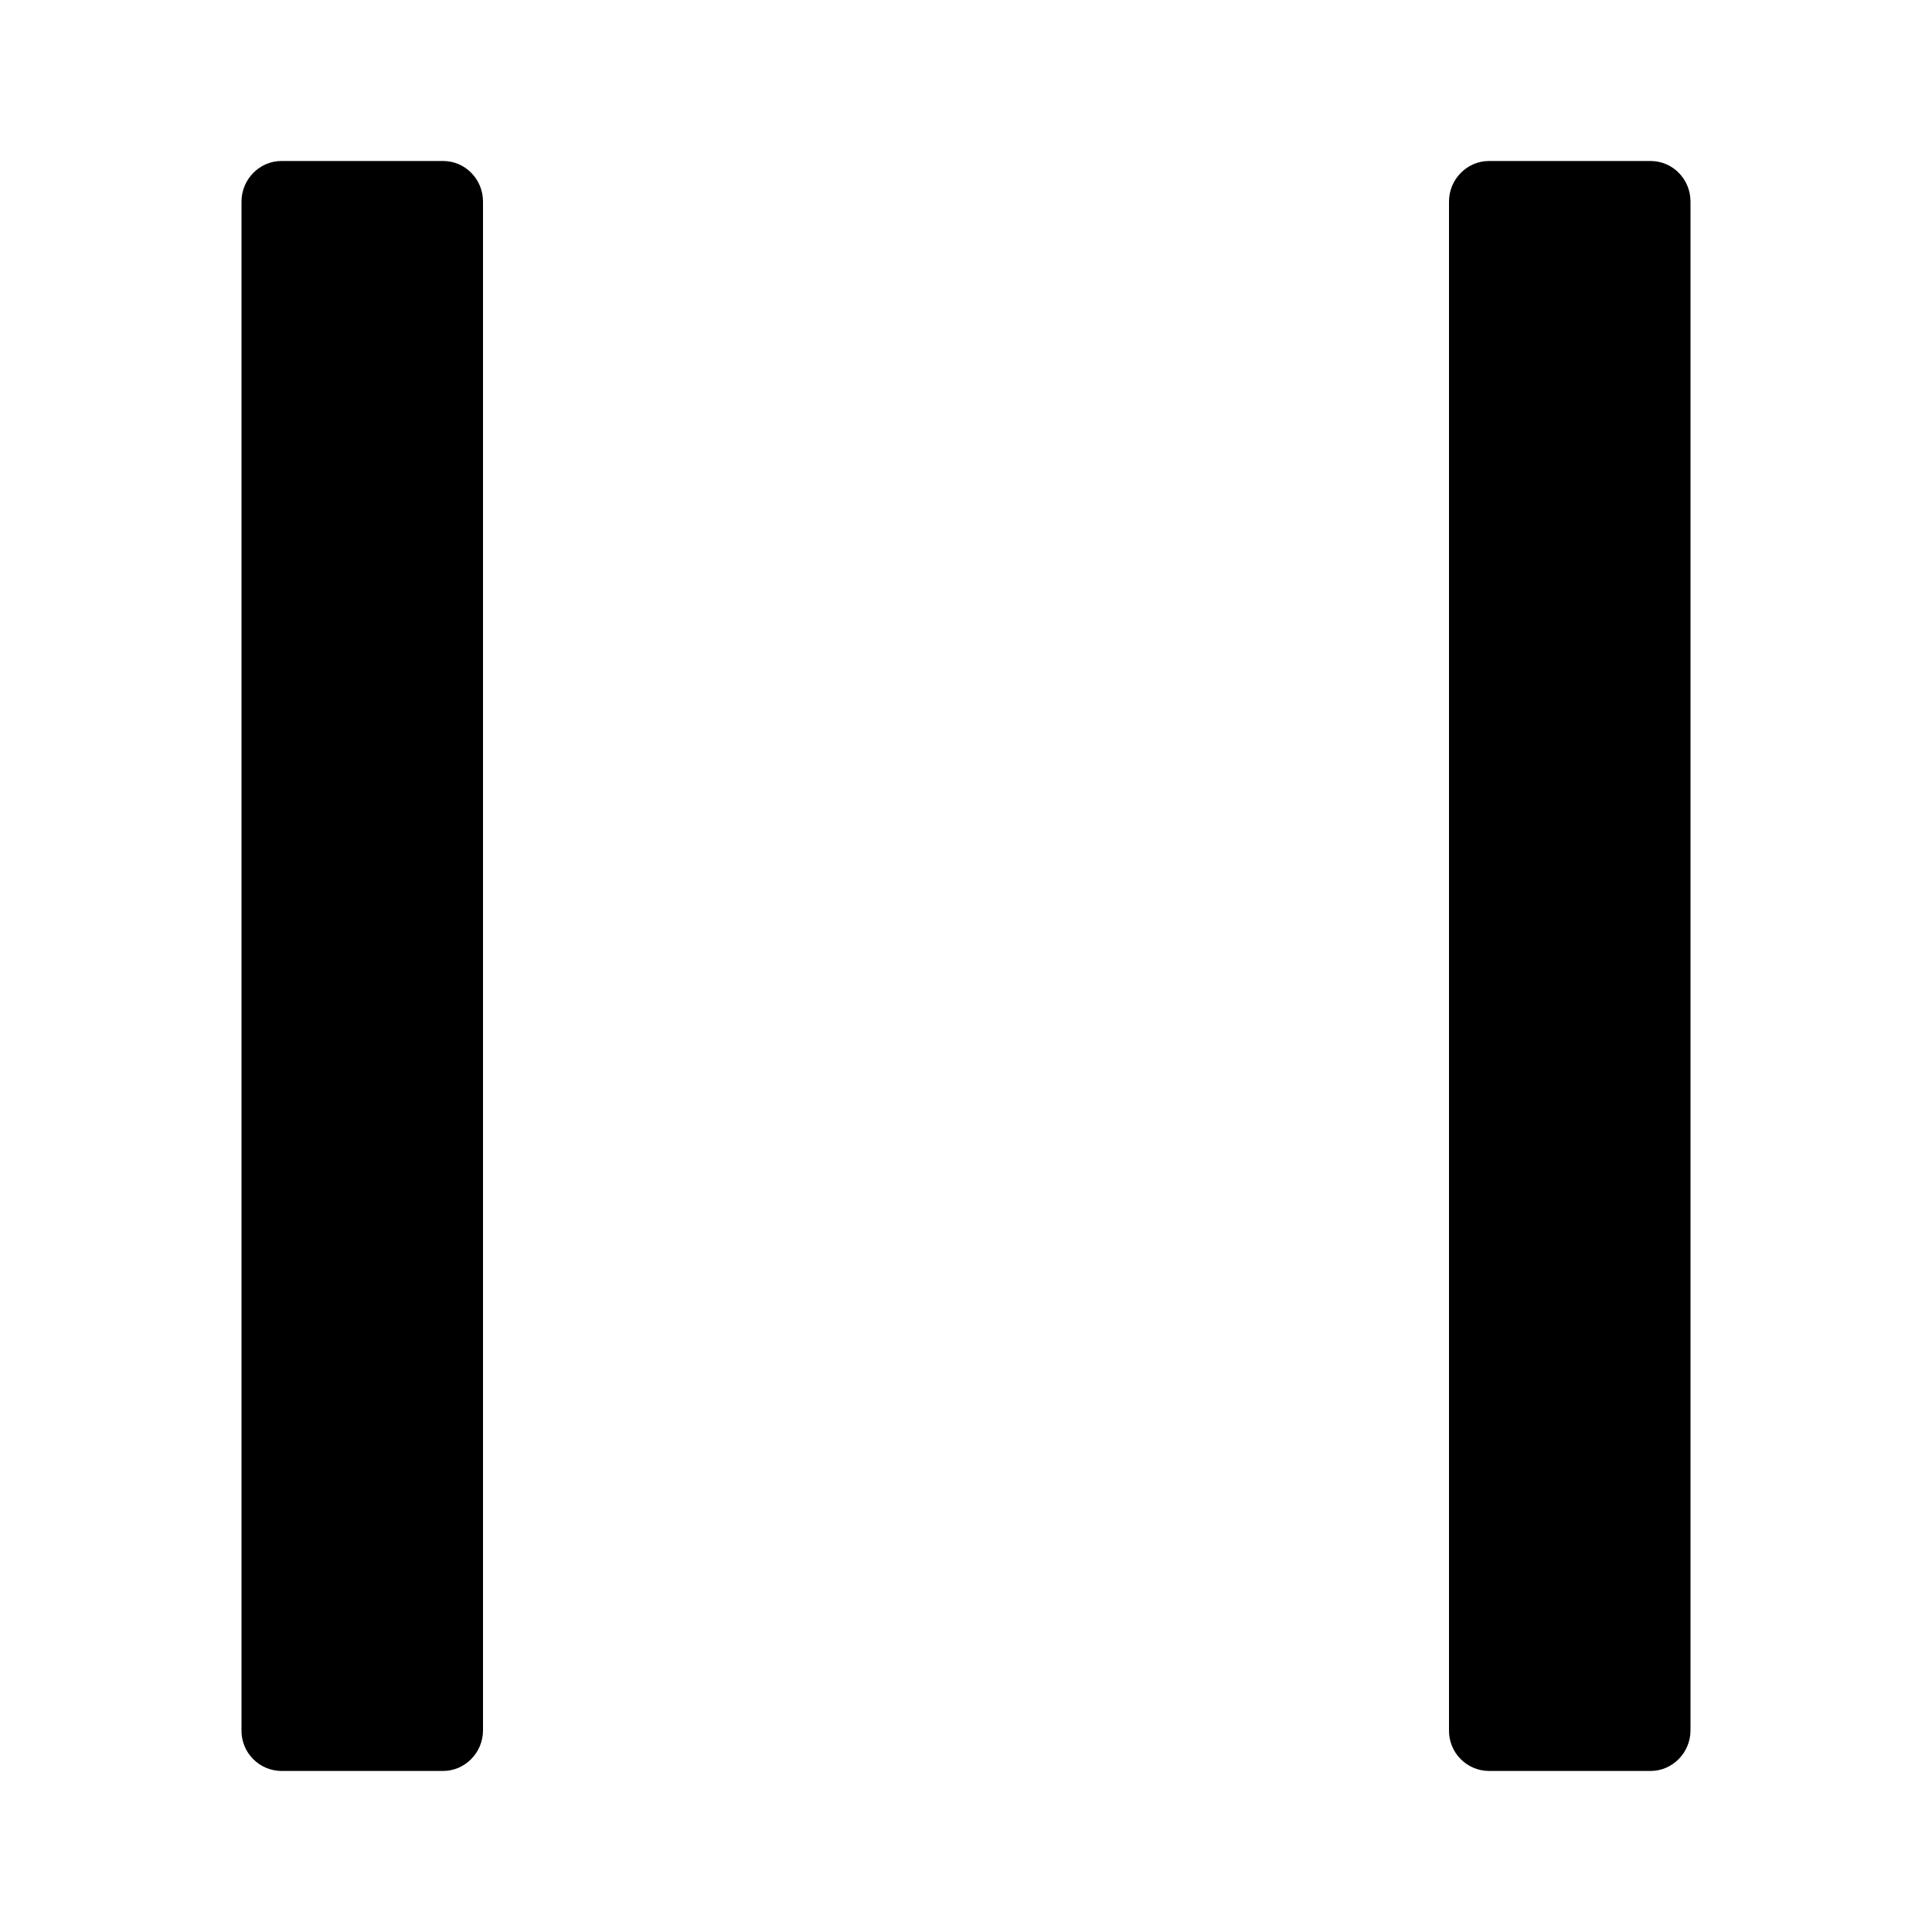
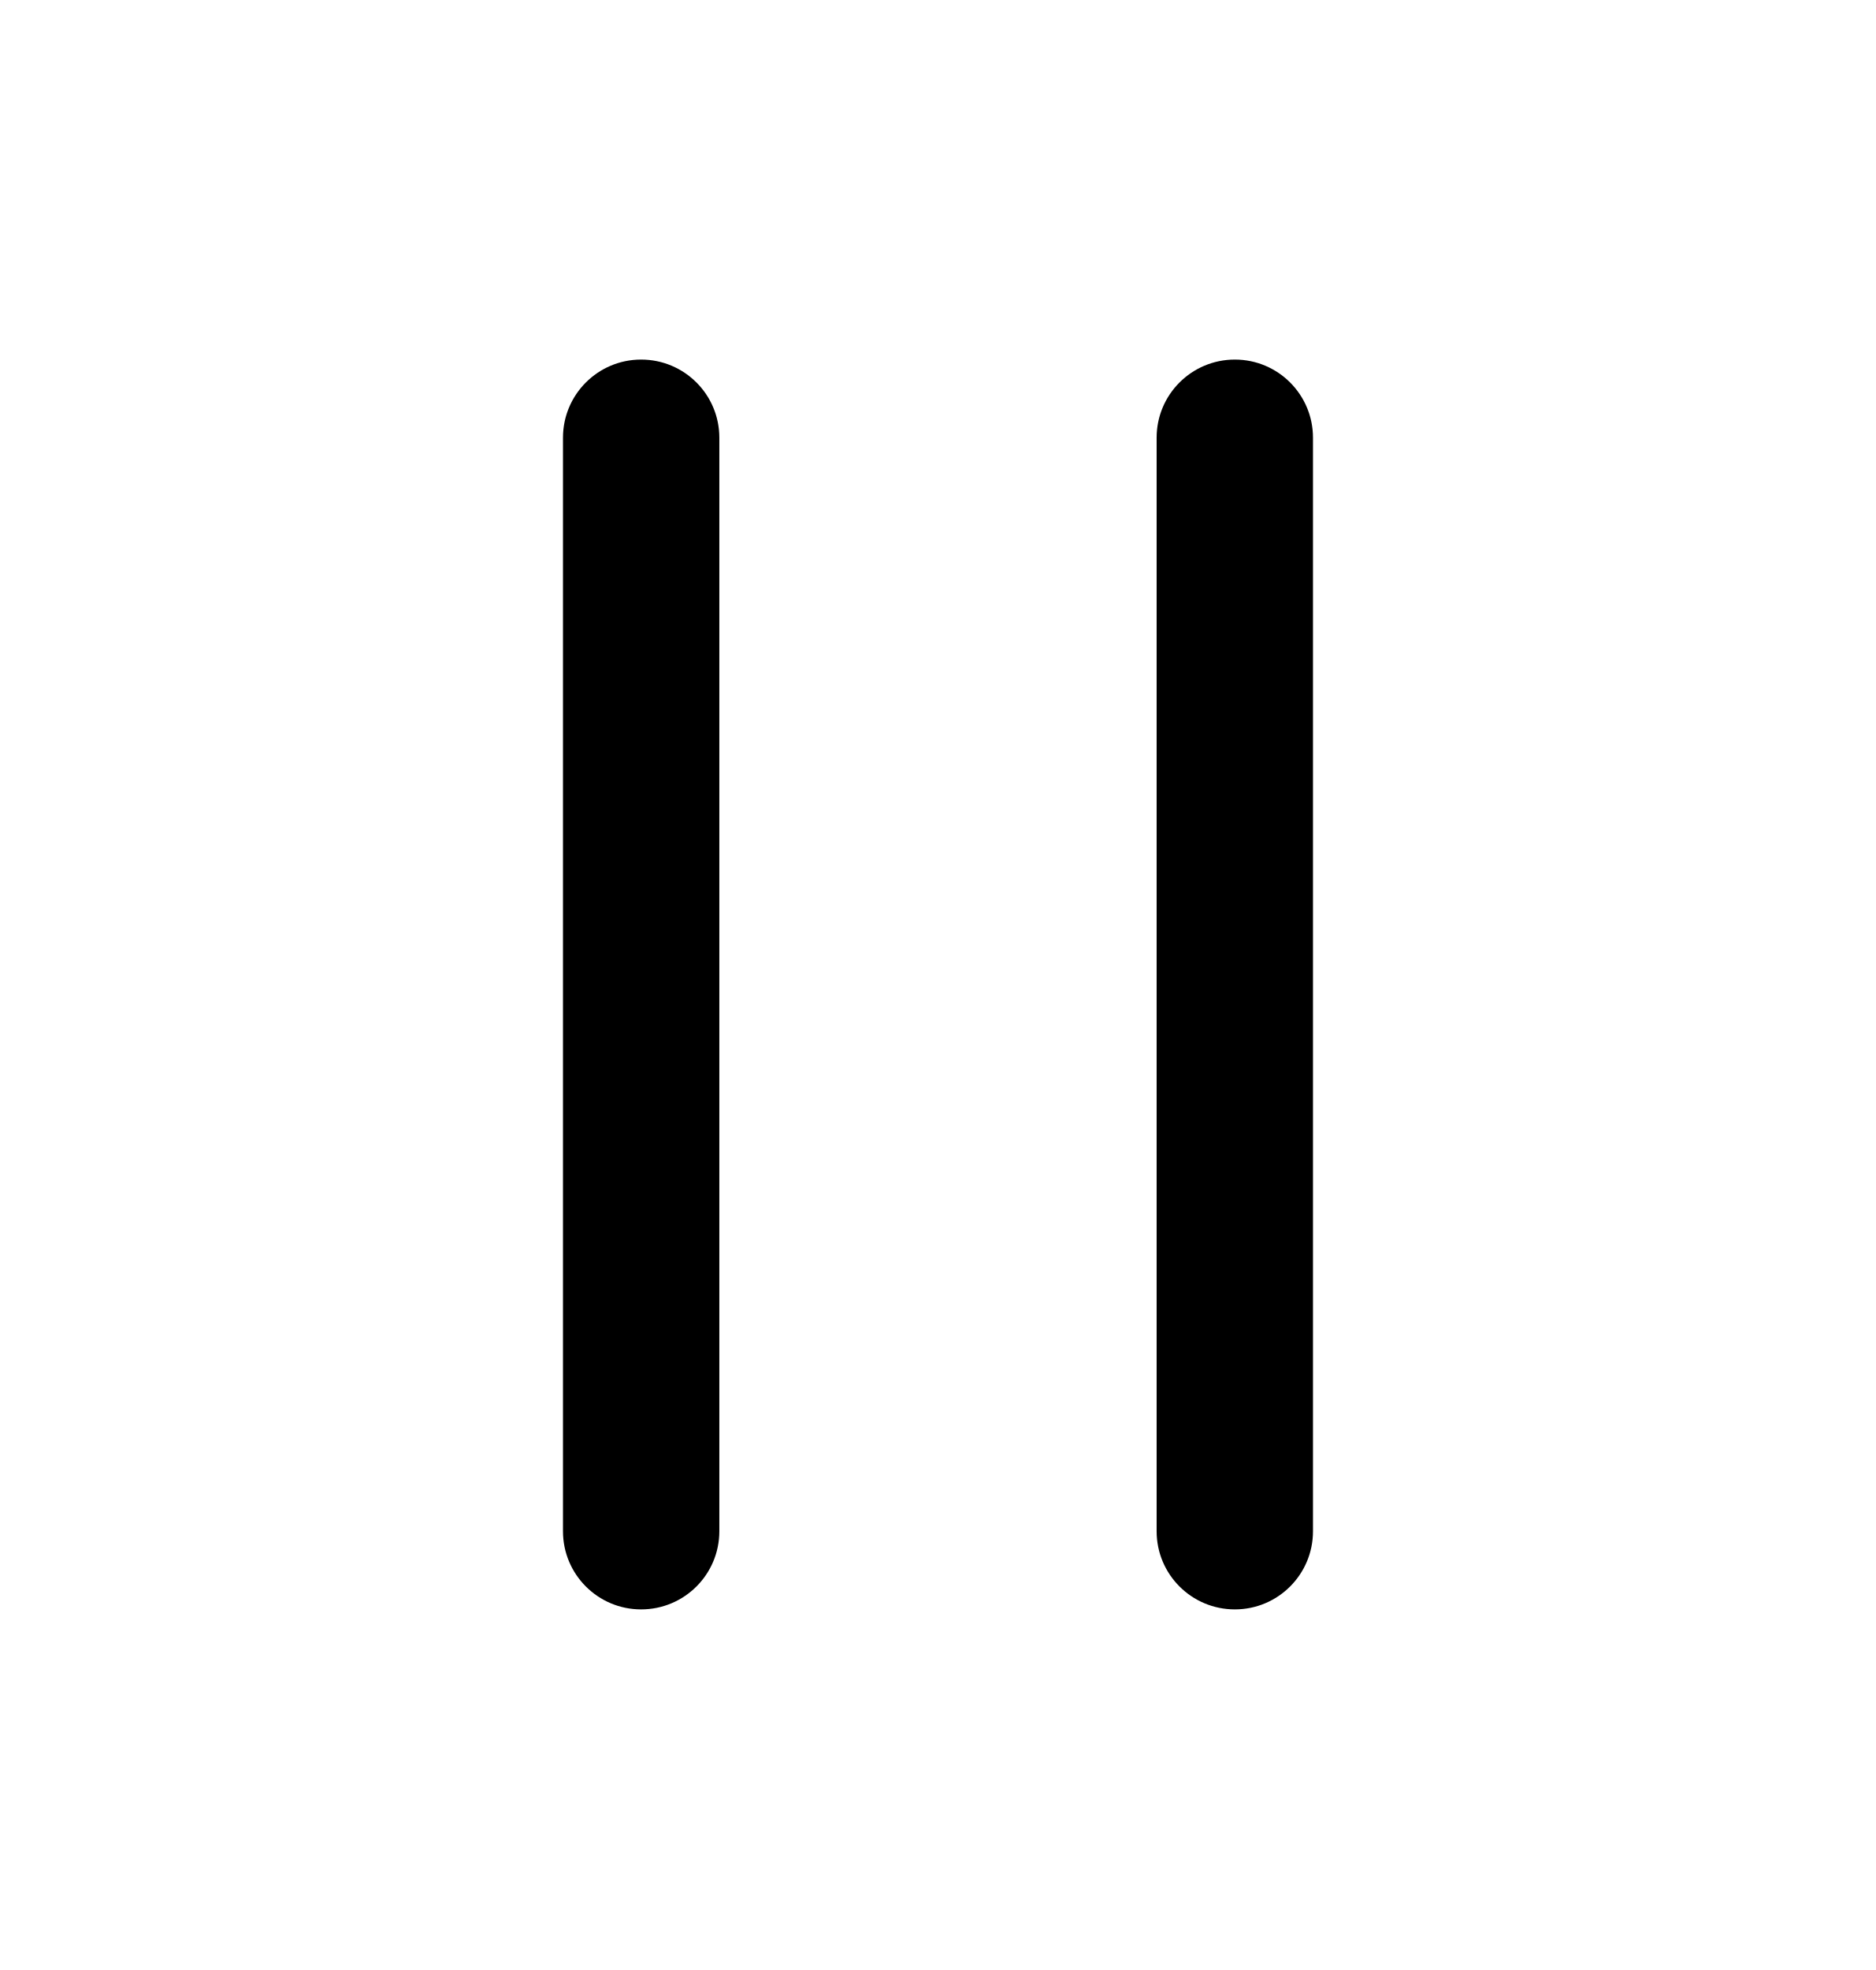
- <svg xmlns="http://www.w3.org/2000/svg" width="32" height="32" class="icon" p-id="2606" t="1680244338884" version="1.1" viewBox="0 0 1024 1024">
-   <path d="M128 106.859C128 94.976 137.621 85.333 149.12 85.333h85.76c11.648 0 21.12 9.6 21.12 21.525V917.12c0 11.883-9.621 21.525-21.12 21.525H149.12A21.291 21.291 0 0 1 128 917.141V106.88z m640 0c0-11.883 9.621-21.525 21.12-21.525h85.76c11.648 0 21.12 9.6 21.12 21.525V917.12c0 11.883-9.621 21.525-21.12 21.525h-85.76a21.291 21.291 0 0 1-21.12-21.525V106.88z" p-id="2607" />
+ <svg xmlns="http://www.w3.org/2000/svg" viewBox="0 0 20 21" fill="none">
+   <path fill-rule="evenodd" clip-rule="evenodd" d="M6.835 3.833C7.296 3.833 7.669 4.206 7.669 4.666L7.669 16.323C7.669 16.783 7.296 17.156 6.835 17.156C6.375 17.156 6.002 16.783 6.002 16.323L6.002 4.666C6.002 4.206 6.375 3.833 6.835 3.833Z" fill="currentColor" />
+   <path fill-rule="evenodd" clip-rule="evenodd" d="M13.165 3.833C13.625 3.833 13.998 4.206 13.998 4.666V16.323C13.998 16.783 13.625 17.156 13.165 17.156C12.704 17.156 12.331 16.783 12.331 16.323L12.331 4.666C12.331 4.206 12.704 3.833 13.165 3.833Z" fill="currentColor" />
</svg>
